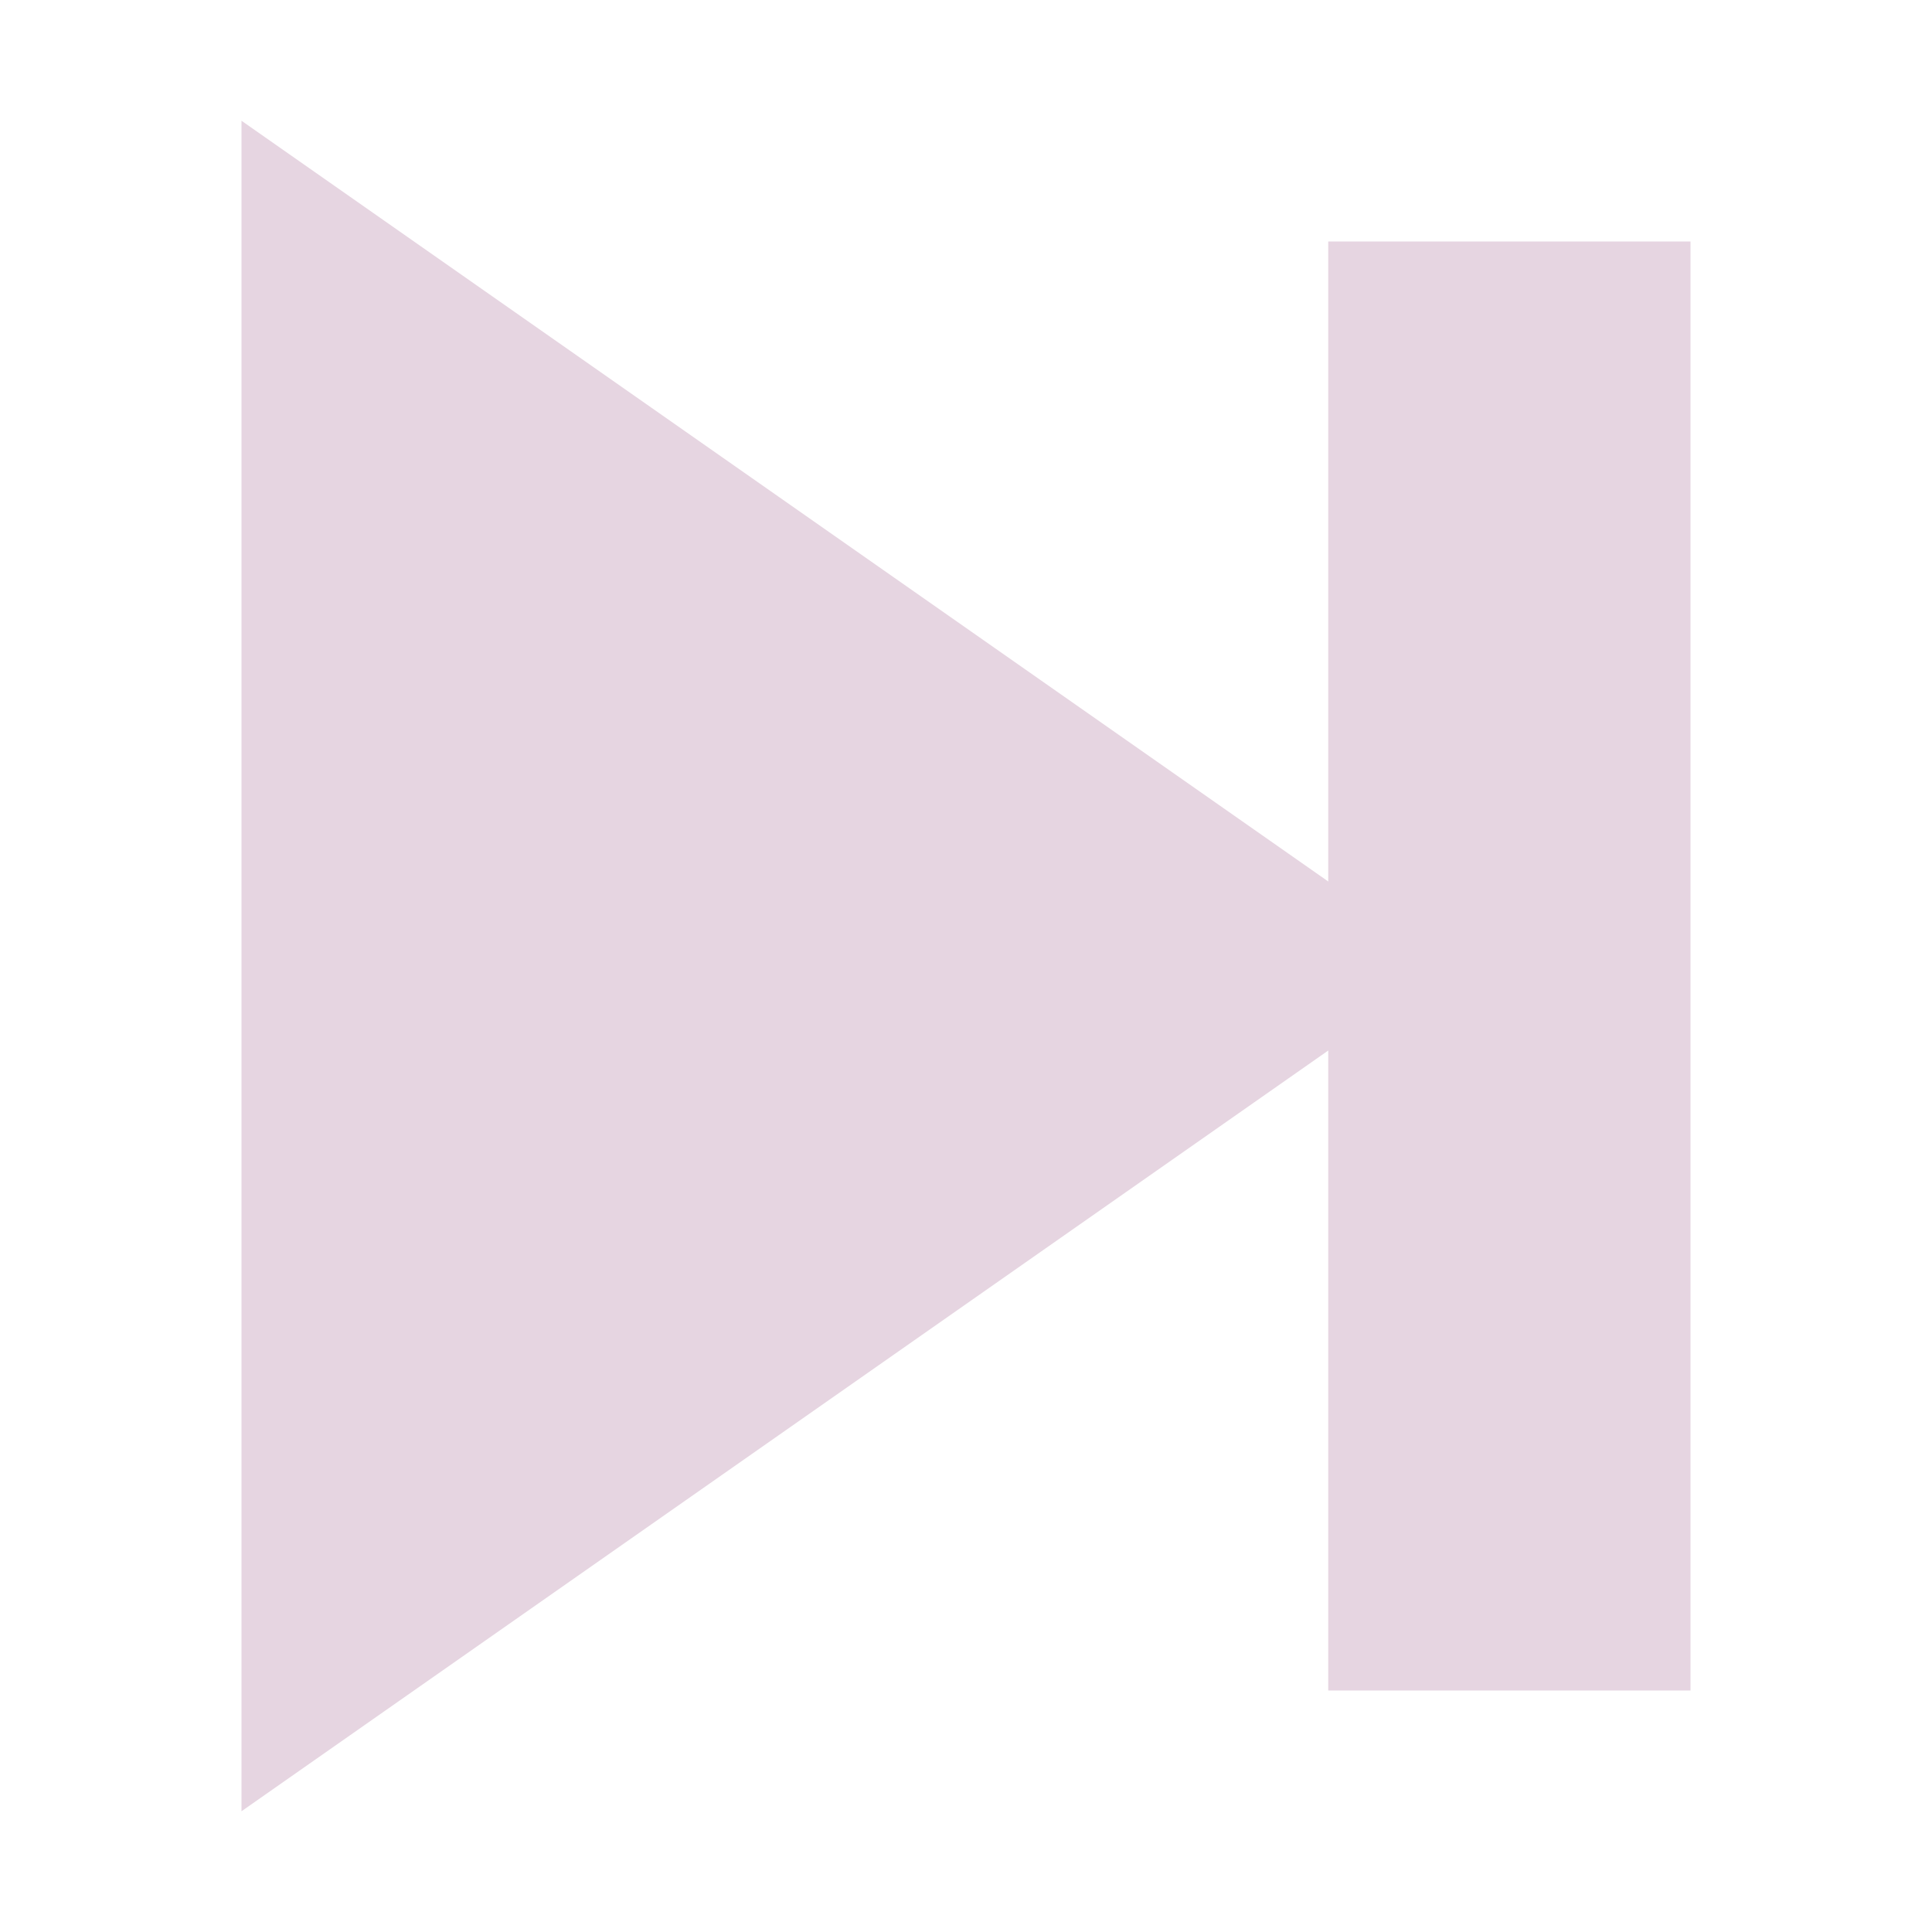
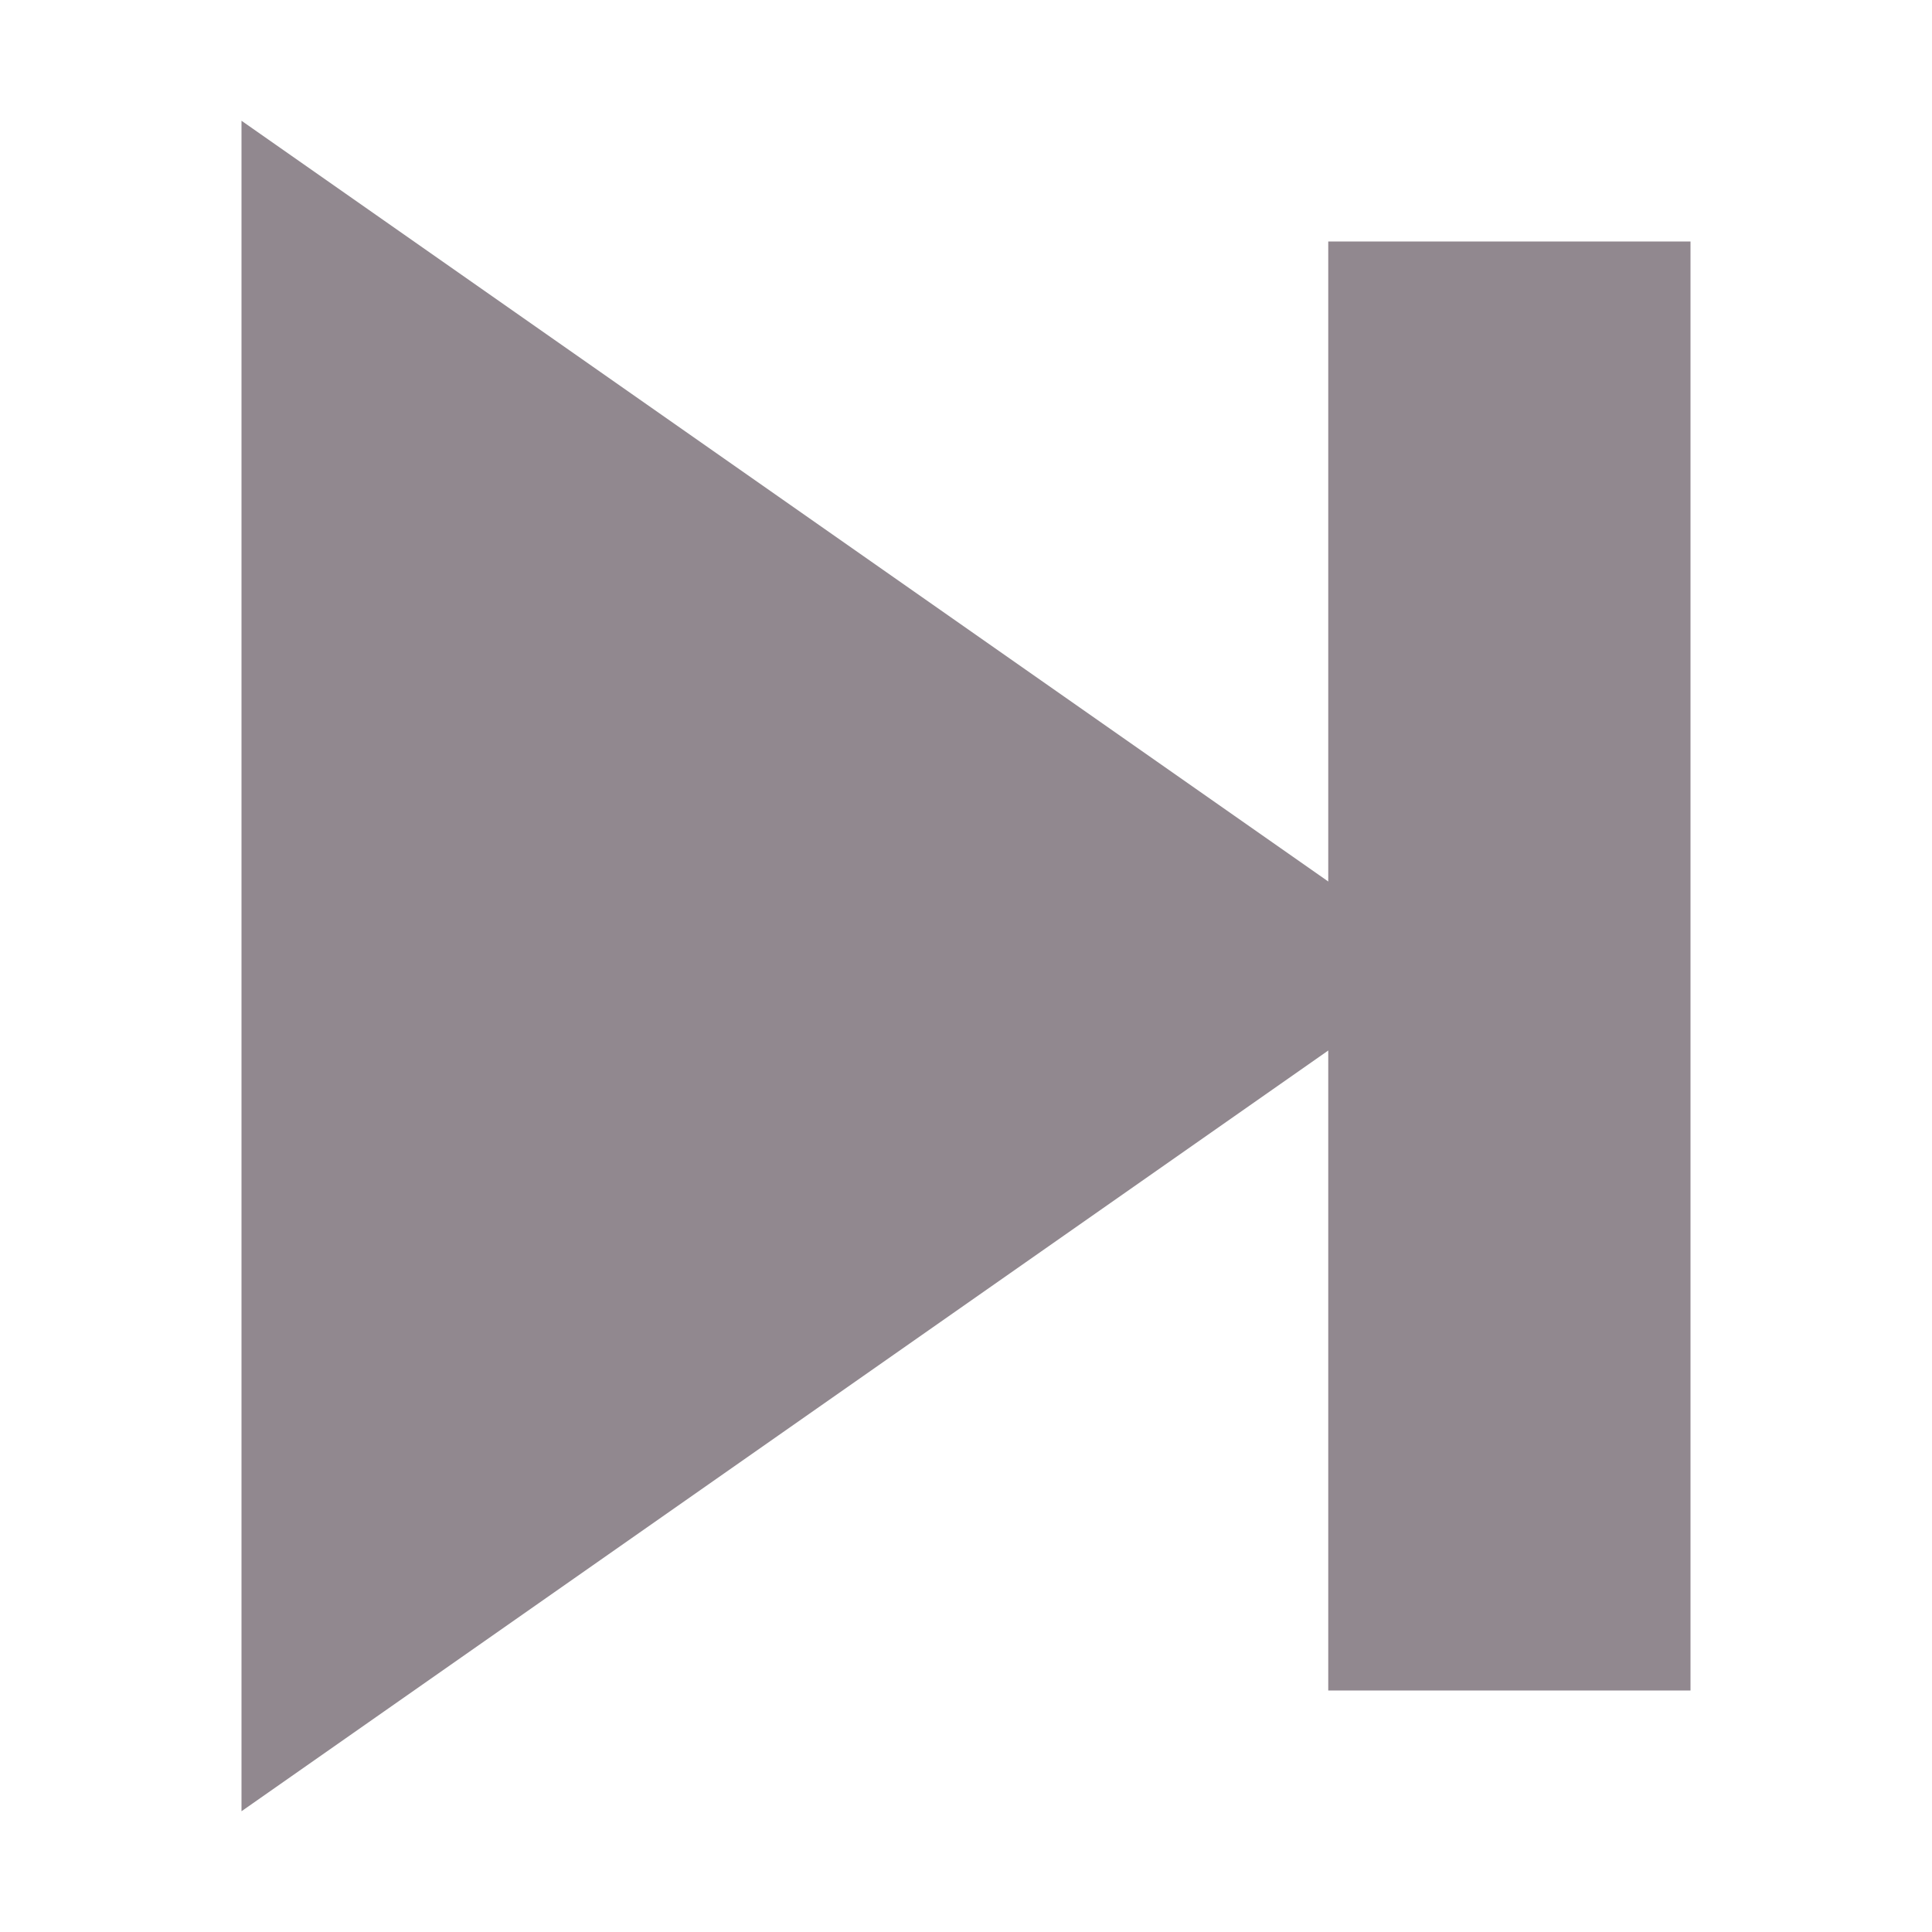
<svg xmlns="http://www.w3.org/2000/svg" width="16" height="16" version="1.1">
-   <rect transform="scale(-1,1)" x="-14" y="2" width="3" height="12" fill="#e6d5e1" style="paint-order:fill markers stroke" />
-   <path id="a" d="m2 1v14l10-7z" fill="#e6d5e1" />
+   <rect transform="scale(-1,1)" x="-14" y="2" width="3" height="12" fill="#91888f" style="paint-order:fill markers stroke" />
+   <path id="a" d="m2 1v14l10-7z" fill="#91888f" />
</svg>
